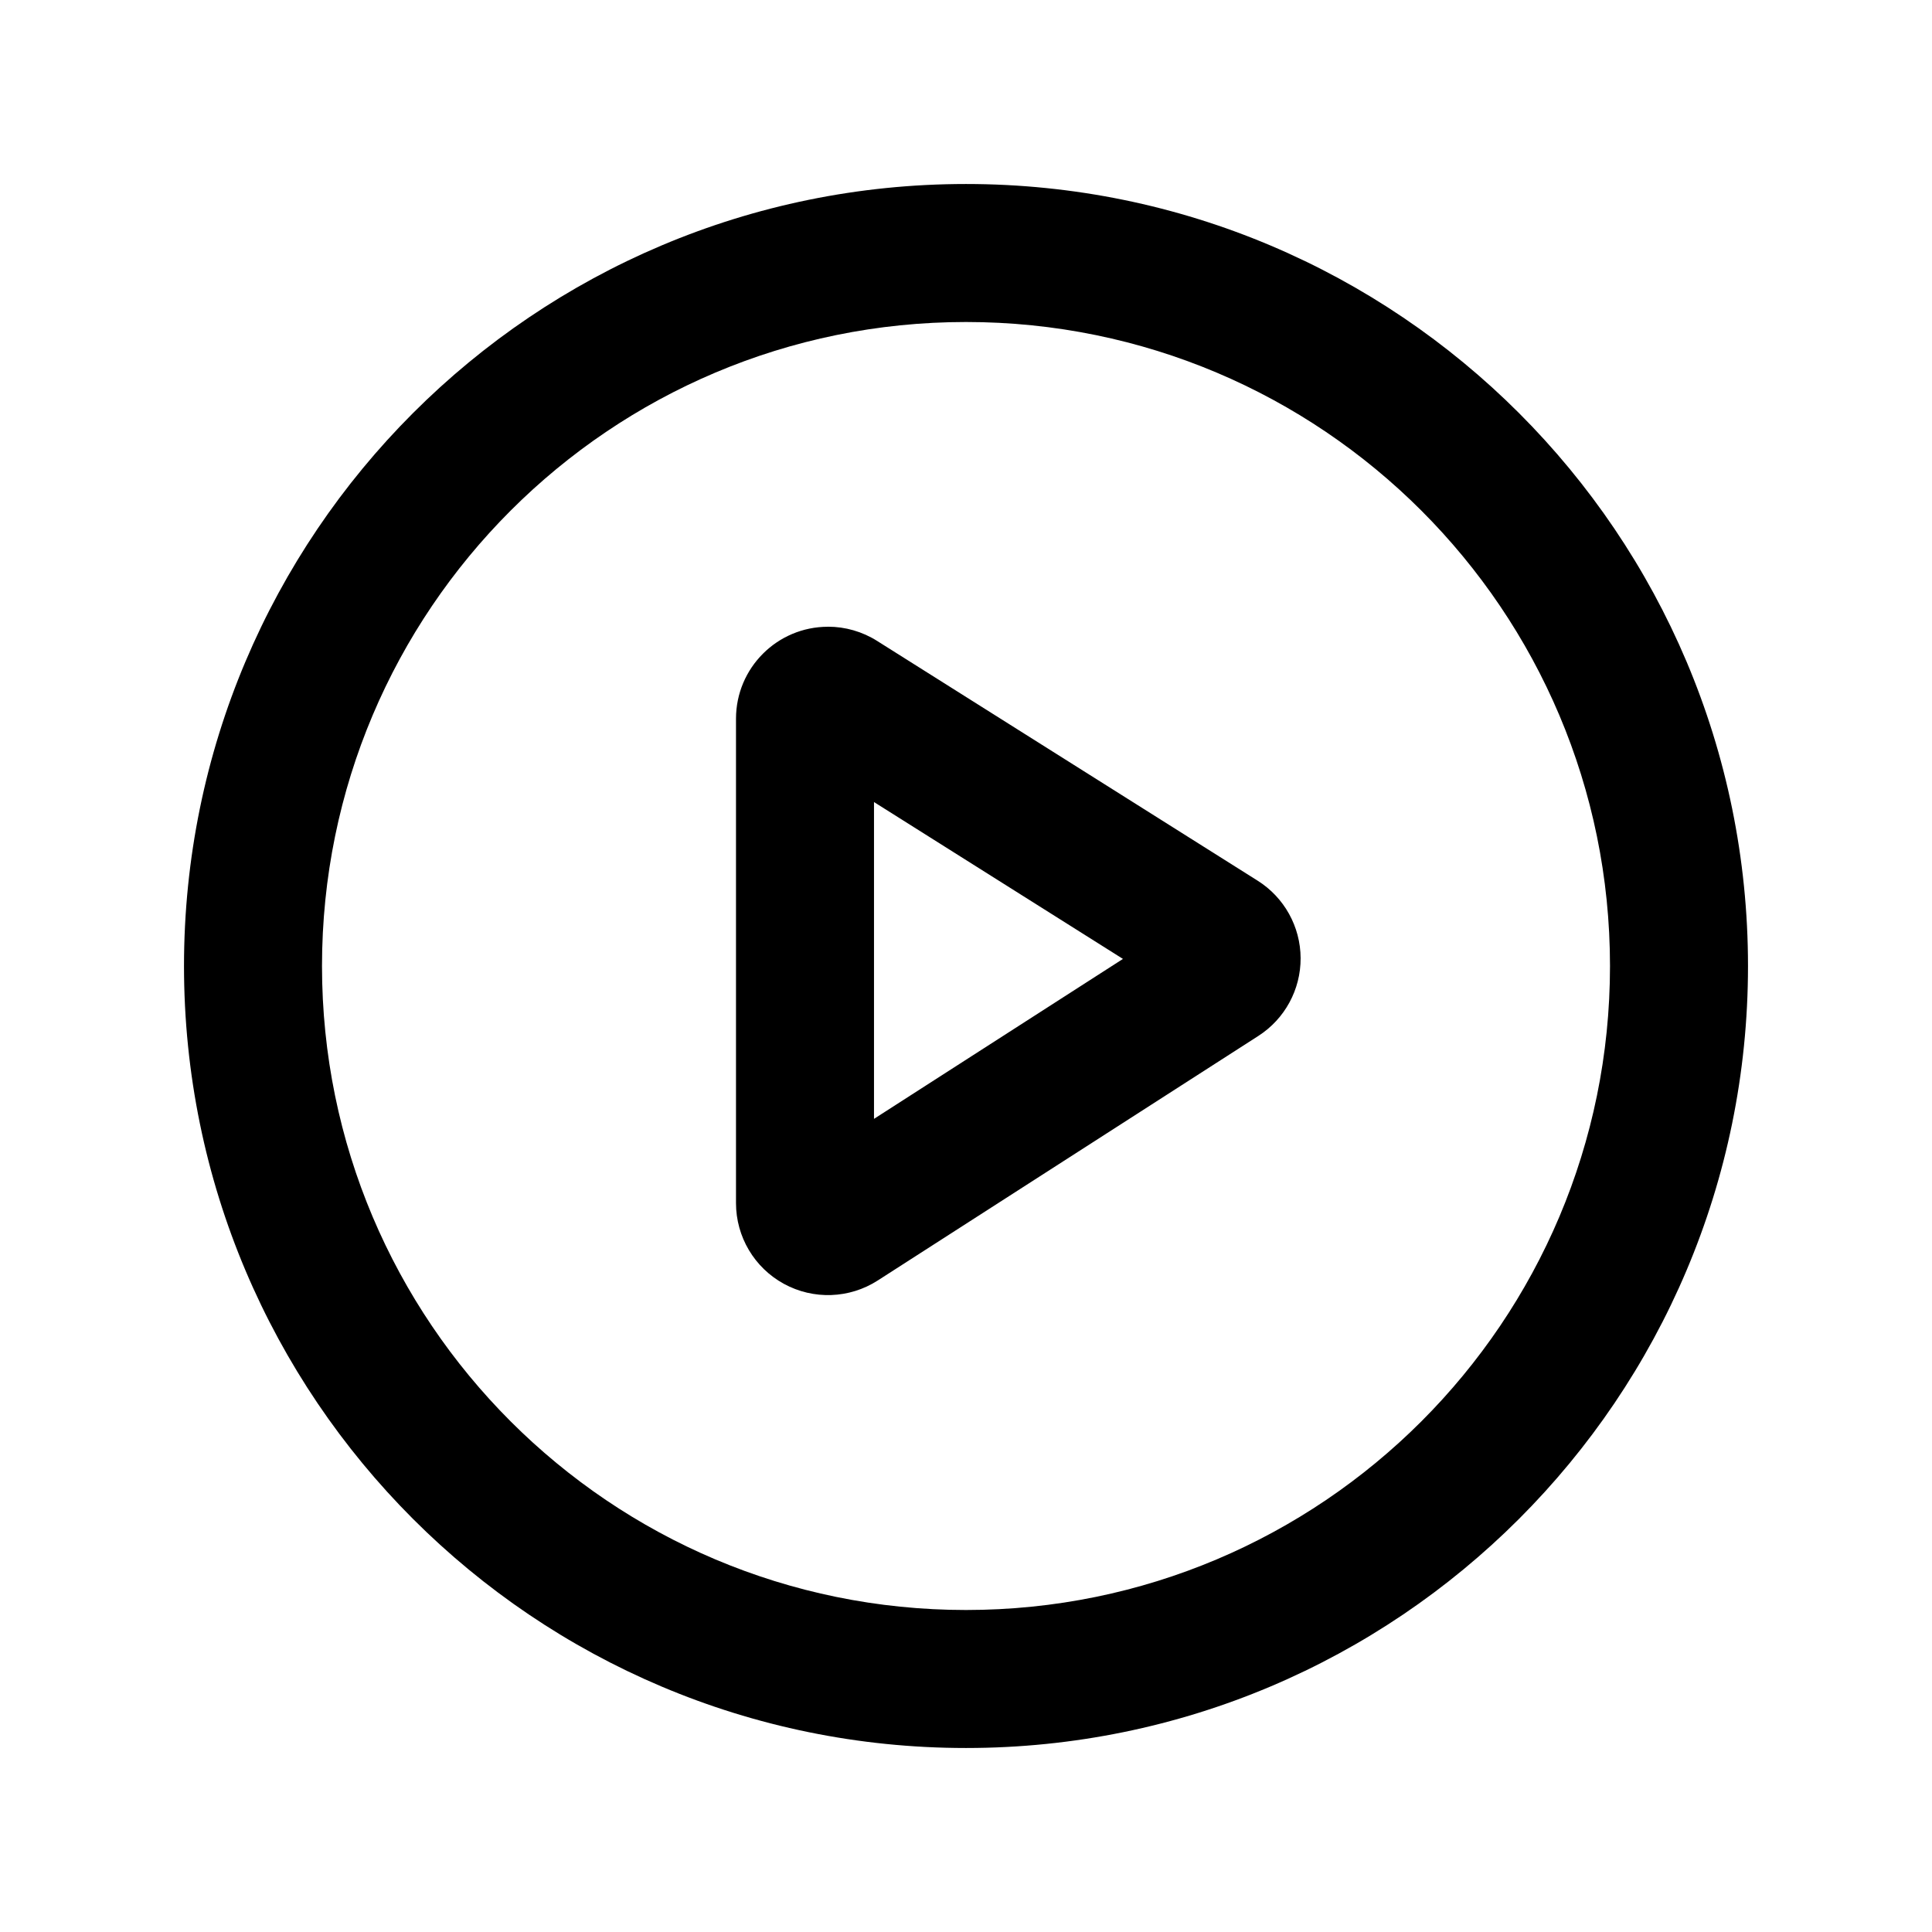
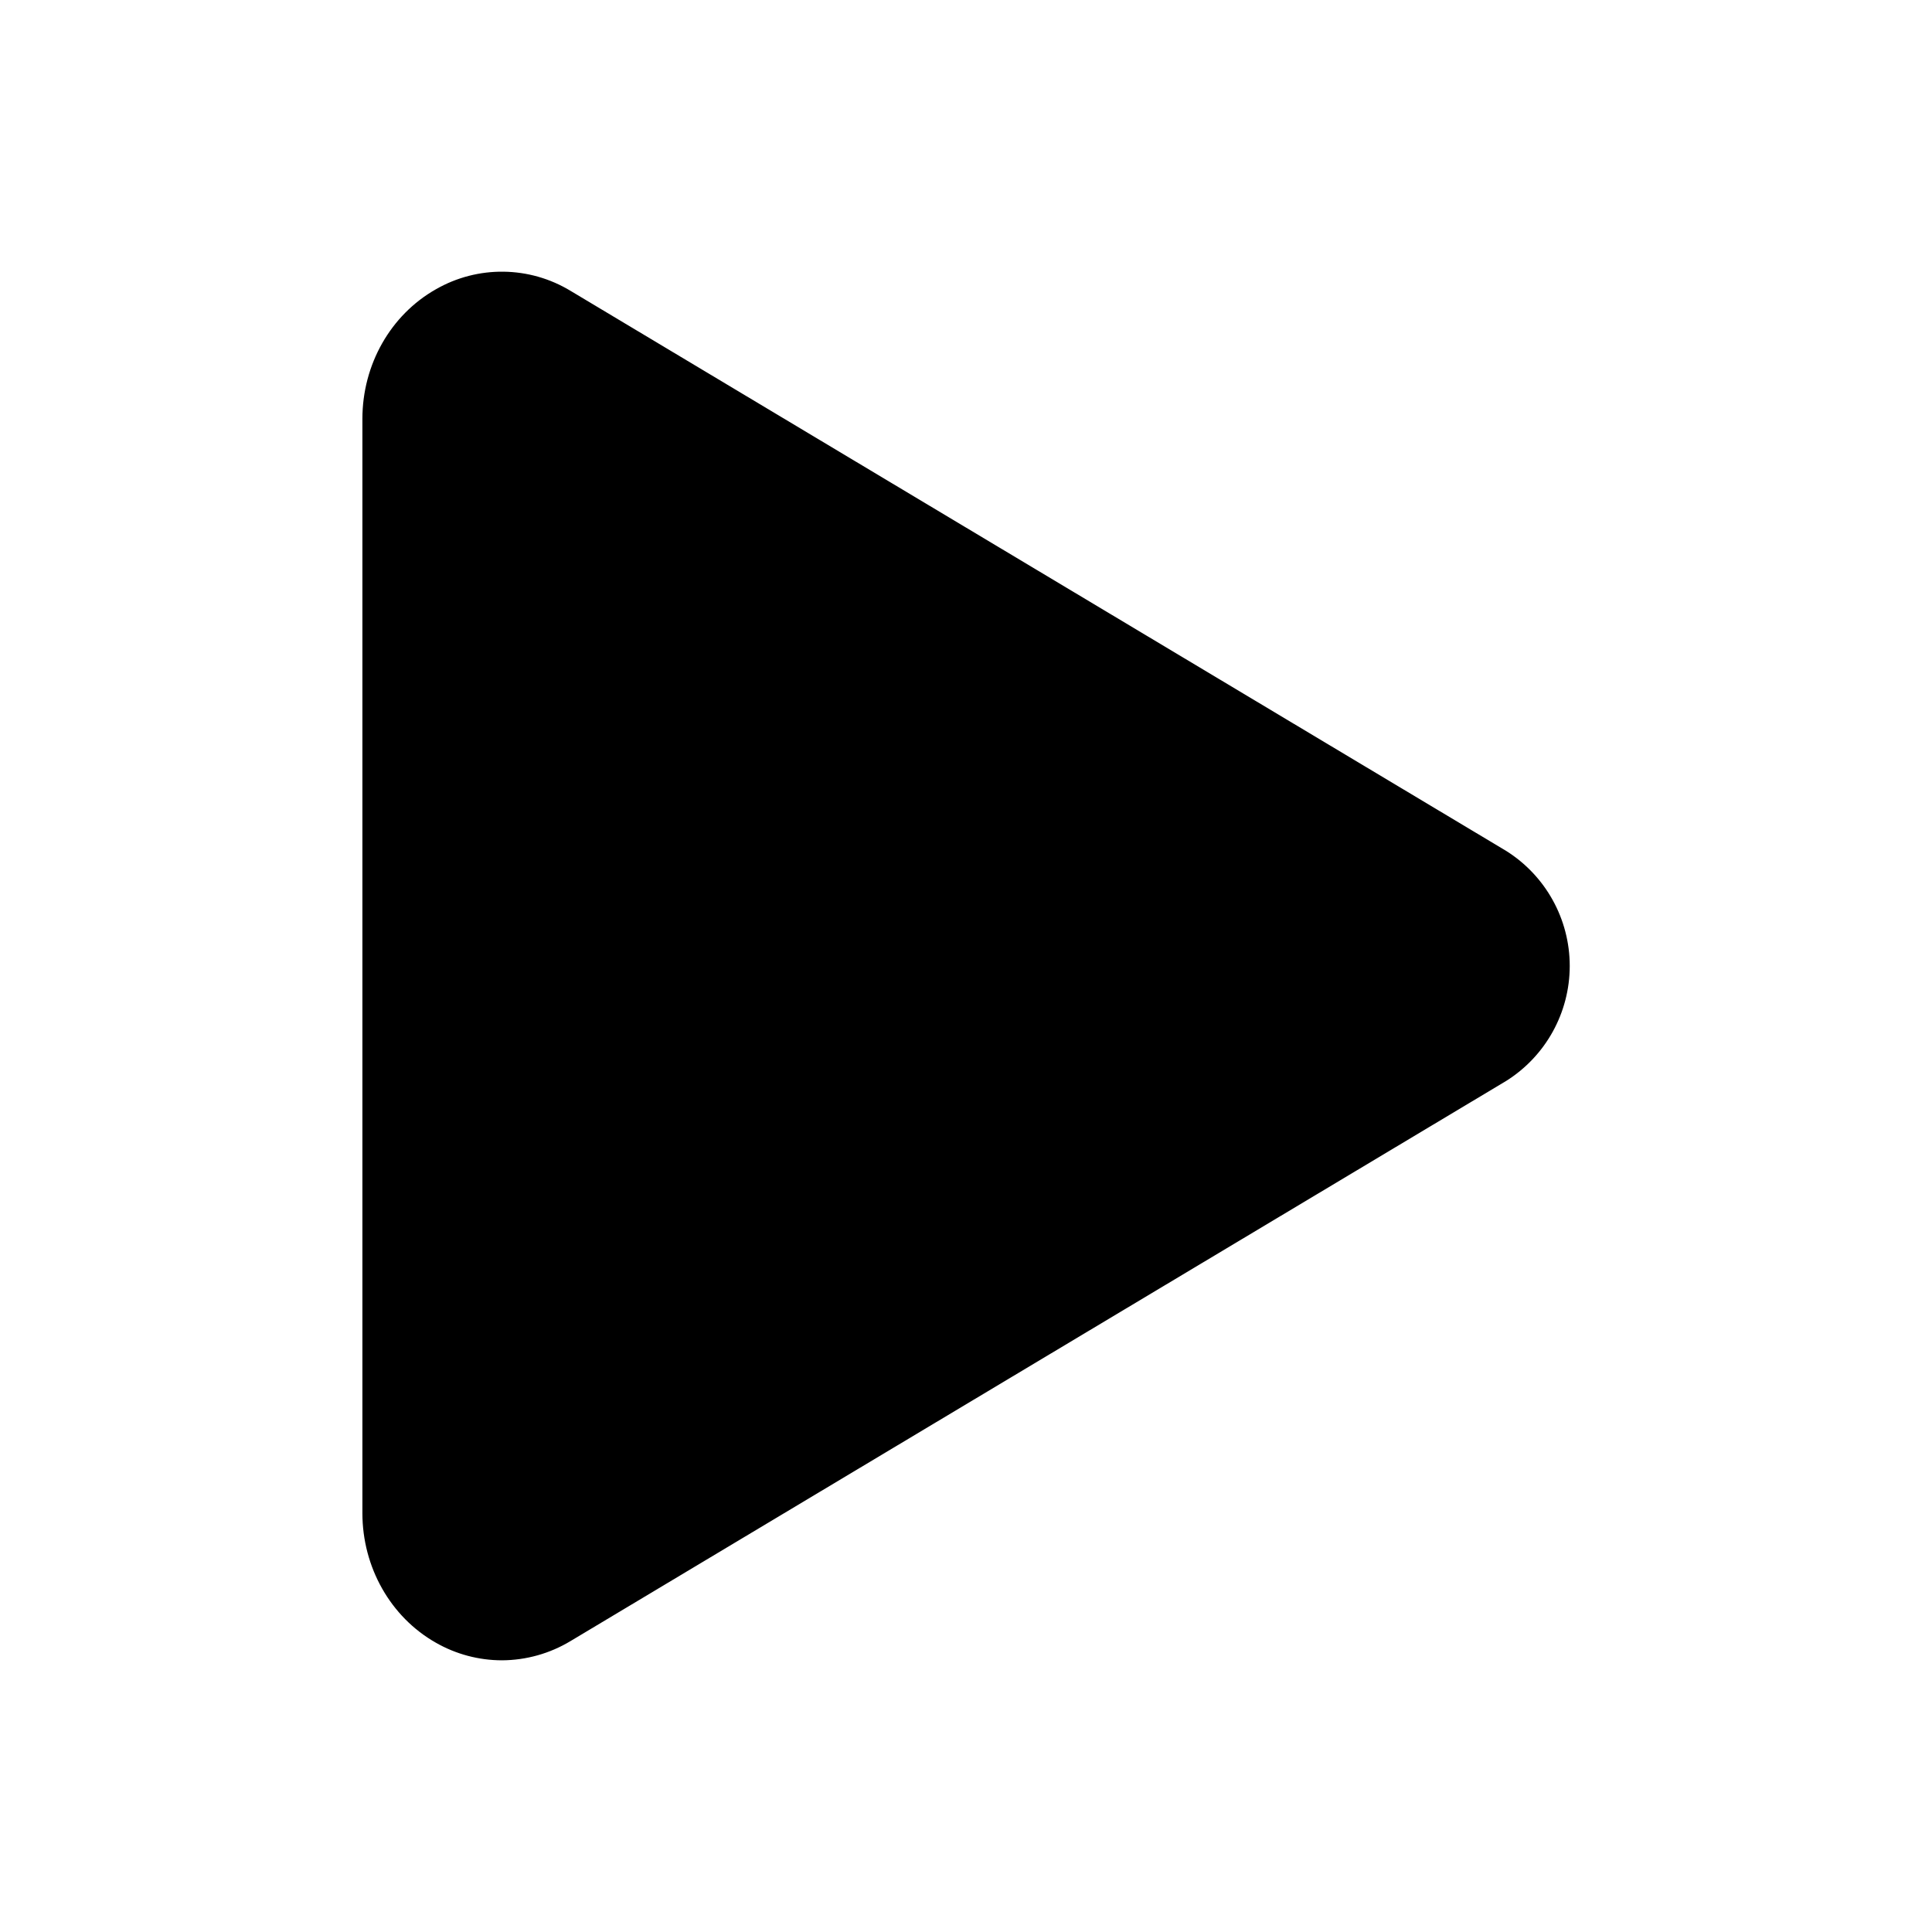
- <svg xmlns="http://www.w3.org/2000/svg" t="1678975487233" class="icon" viewBox="0 0 1024 1024" version="1.1" p-id="7403" width="200" height="200">
-   <path d="M512 97.524c228.913 0 414.476 185.563 414.476 414.476s-185.563 414.476-414.476 414.476S97.524 740.913 97.524 512 283.087 97.524 512 97.524z m0 73.143C323.486 170.667 170.667 323.486 170.667 512s152.82 341.333 341.333 341.333 341.333-152.82 341.333-341.333S700.514 170.667 512 170.667z m-73.143 161.499a48.762 48.762 0 0 1 25.99 7.509l201.752 127.122a48.762 48.762 0 0 1 0.366 82.261l-201.752 129.634A48.762 48.762 0 0 1 390.095 637.684v-256.731a48.762 48.762 0 0 1 48.762-48.762z m24.381 92.94v167.912l131.95-84.773L463.238 425.106z" p-id="7404" />
+ <svg xmlns="http://www.w3.org/2000/svg" viewBox="0 0 512 512">
+   <path d="M133 440a35.37 35.37 0 0 1-17.5-4.67c-12-6.8-19.46-20-19.46-34.33V111c0-14.37 7.46-27.53 19.46-34.33a35.13 35.13 0 0 1 35.77.45l247.85 148.36a36 36 0 0 1 0 61l-247.89 148.4A35.5 35.5 0 0 1 133 440z" fill="currentColor" />
</svg>
